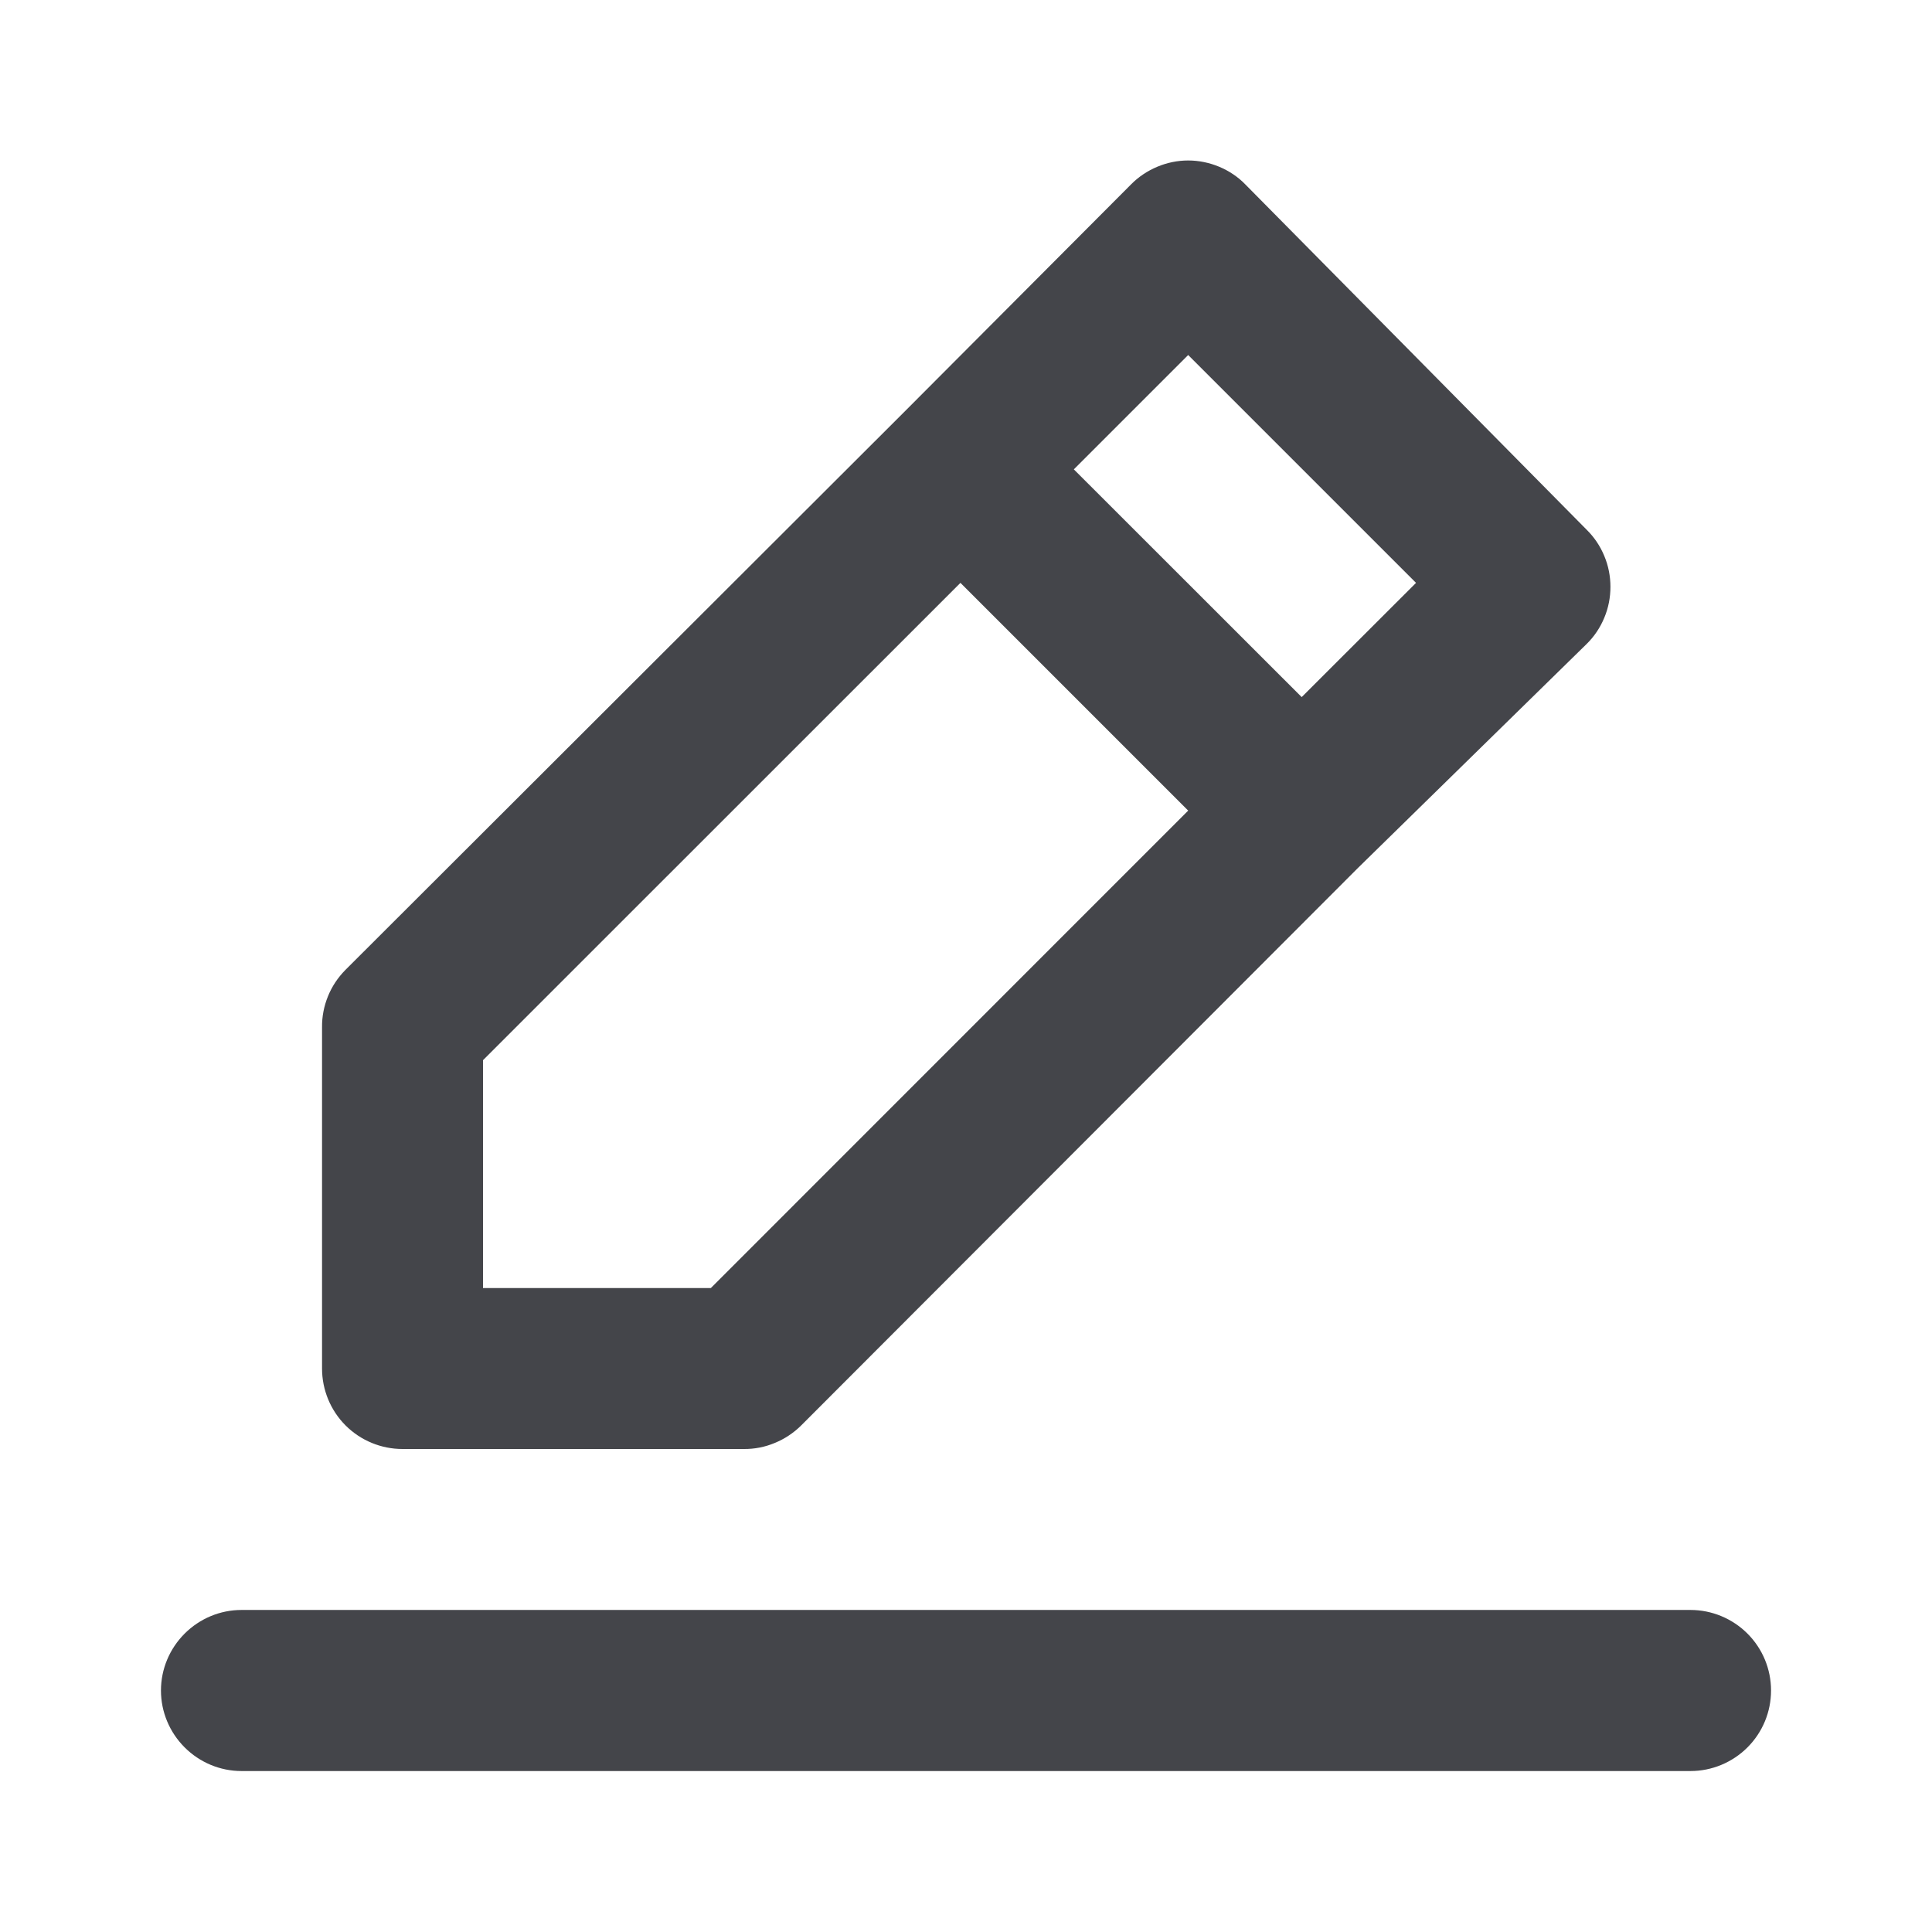
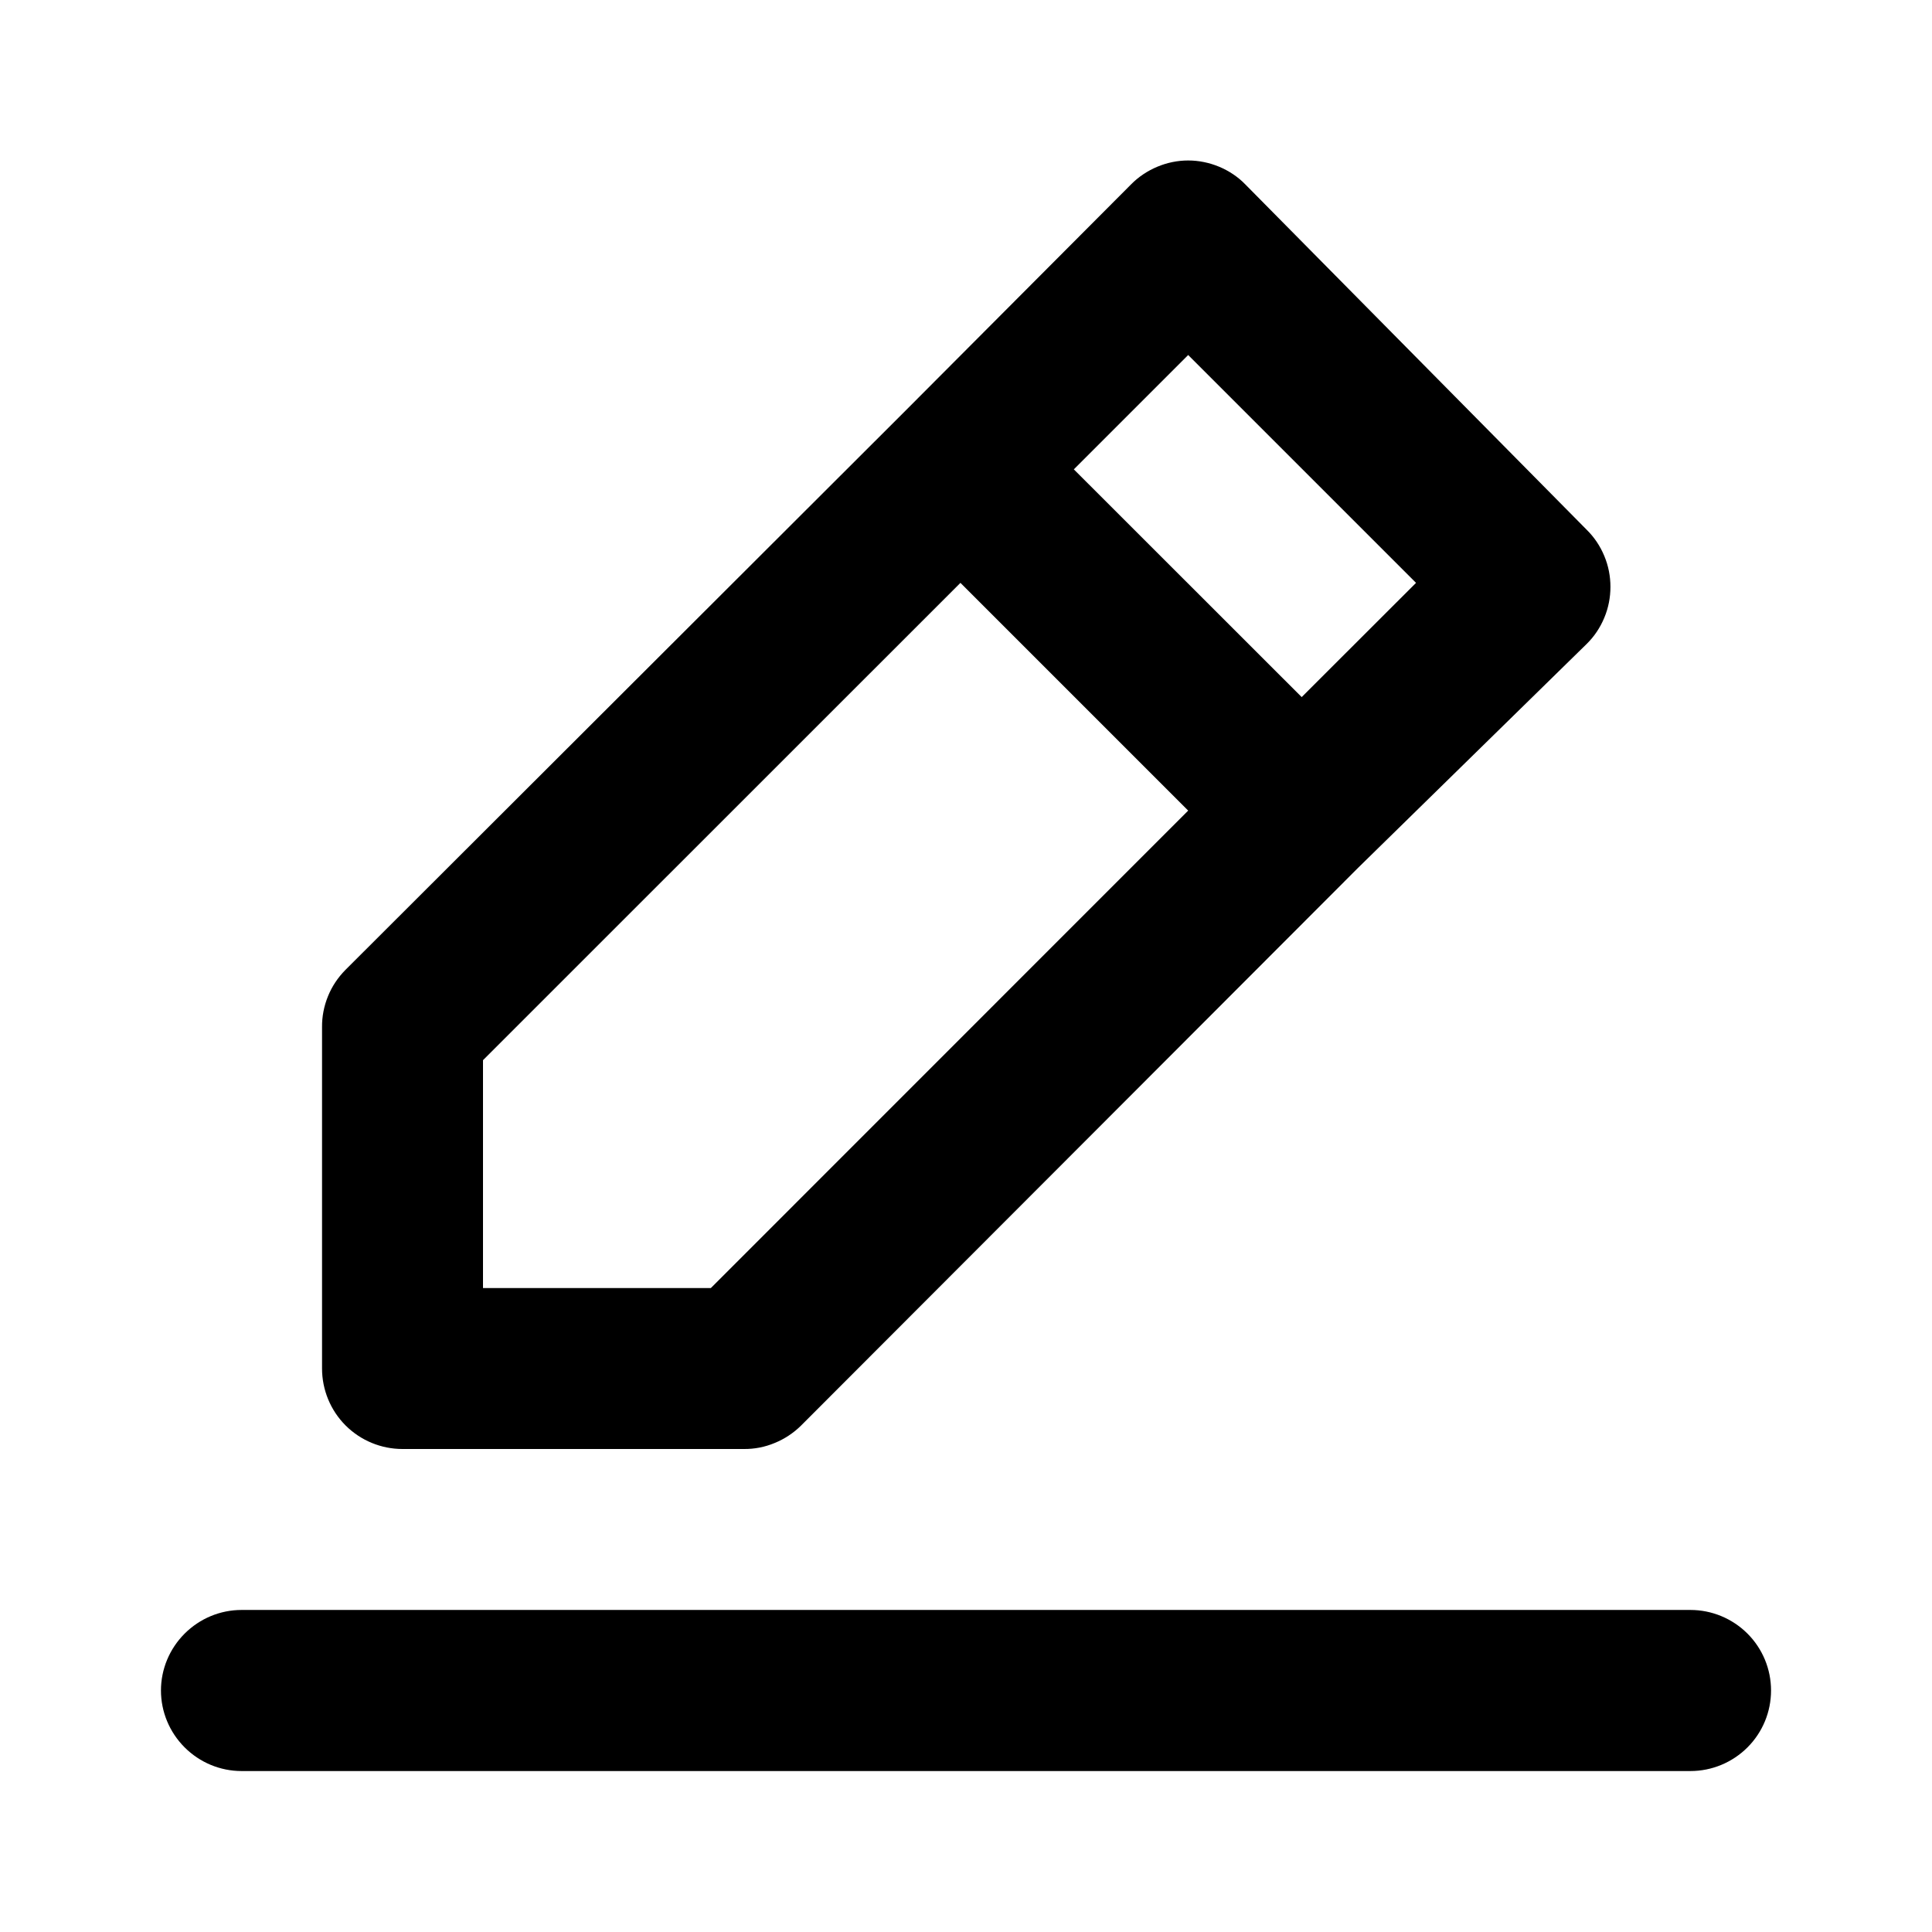
- <svg xmlns="http://www.w3.org/2000/svg" width="16" height="16" viewBox="0 0 16 16" fill="none">
-   <path d="M3.333 12H6.16C6.248 12.001 6.335 11.984 6.416 11.95C6.497 11.917 6.571 11.868 6.633 11.807L11.247 7.187L13.14 5.333C13.203 5.271 13.252 5.198 13.286 5.116C13.32 5.035 13.337 4.948 13.337 4.86C13.337 4.772 13.32 4.685 13.286 4.604C13.252 4.522 13.203 4.449 13.14 4.387L10.313 1.527C10.252 1.464 10.178 1.415 10.097 1.381C10.015 1.347 9.928 1.329 9.84 1.329C9.752 1.329 9.665 1.347 9.584 1.381C9.503 1.415 9.429 1.464 9.367 1.527L7.487 3.413L2.86 8.033C2.798 8.096 2.749 8.169 2.716 8.251C2.683 8.332 2.666 8.419 2.667 8.507V11.333C2.667 11.51 2.737 11.68 2.862 11.805C2.987 11.93 3.157 12 3.333 12ZM9.84 2.94L11.727 4.827L10.78 5.773L8.893 3.887L9.84 2.94ZM4 8.78L7.954 4.827L9.84 6.713L5.887 10.667H4V8.78ZM14 13.333H2C1.823 13.333 1.654 13.404 1.529 13.529C1.404 13.654 1.333 13.823 1.333 14C1.333 14.177 1.404 14.346 1.529 14.471C1.654 14.596 1.823 14.667 2 14.667H14C14.177 14.667 14.347 14.596 14.472 14.471C14.597 14.346 14.667 14.177 14.667 14C14.667 13.823 14.597 13.654 14.472 13.529C14.347 13.404 14.177 13.333 14 13.333Z" fill="#44454A" />
+ <svg xmlns="http://www.w3.org/2000/svg" width="16" height="16" viewBox="0 0 16 16" fill="current">
+   <path d="M3.333 12H6.16C6.248 12.001 6.335 11.984 6.416 11.95C6.497 11.917 6.571 11.868 6.633 11.807L11.247 7.187L13.14 5.333C13.203 5.271 13.252 5.198 13.286 5.116C13.32 5.035 13.337 4.948 13.337 4.86C13.337 4.772 13.32 4.685 13.286 4.604C13.252 4.522 13.203 4.449 13.14 4.387L10.313 1.527C10.252 1.464 10.178 1.415 10.097 1.381C10.015 1.347 9.928 1.329 9.84 1.329C9.752 1.329 9.665 1.347 9.584 1.381C9.503 1.415 9.429 1.464 9.367 1.527L7.487 3.413L2.86 8.033C2.798 8.096 2.749 8.169 2.716 8.251C2.683 8.332 2.666 8.419 2.667 8.507V11.333C2.667 11.51 2.737 11.68 2.862 11.805C2.987 11.93 3.157 12 3.333 12ZM9.84 2.94L11.727 4.827L10.78 5.773L8.893 3.887L9.84 2.94ZM4 8.78L7.954 4.827L9.84 6.713L5.887 10.667H4V8.78ZM14 13.333H2C1.823 13.333 1.654 13.404 1.529 13.529C1.404 13.654 1.333 13.823 1.333 14C1.333 14.177 1.404 14.346 1.529 14.471C1.654 14.596 1.823 14.667 2 14.667H14C14.177 14.667 14.347 14.596 14.472 14.471C14.597 14.346 14.667 14.177 14.667 14C14.667 13.823 14.597 13.654 14.472 13.529C14.347 13.404 14.177 13.333 14 13.333Z" fill="current" />
</svg>
